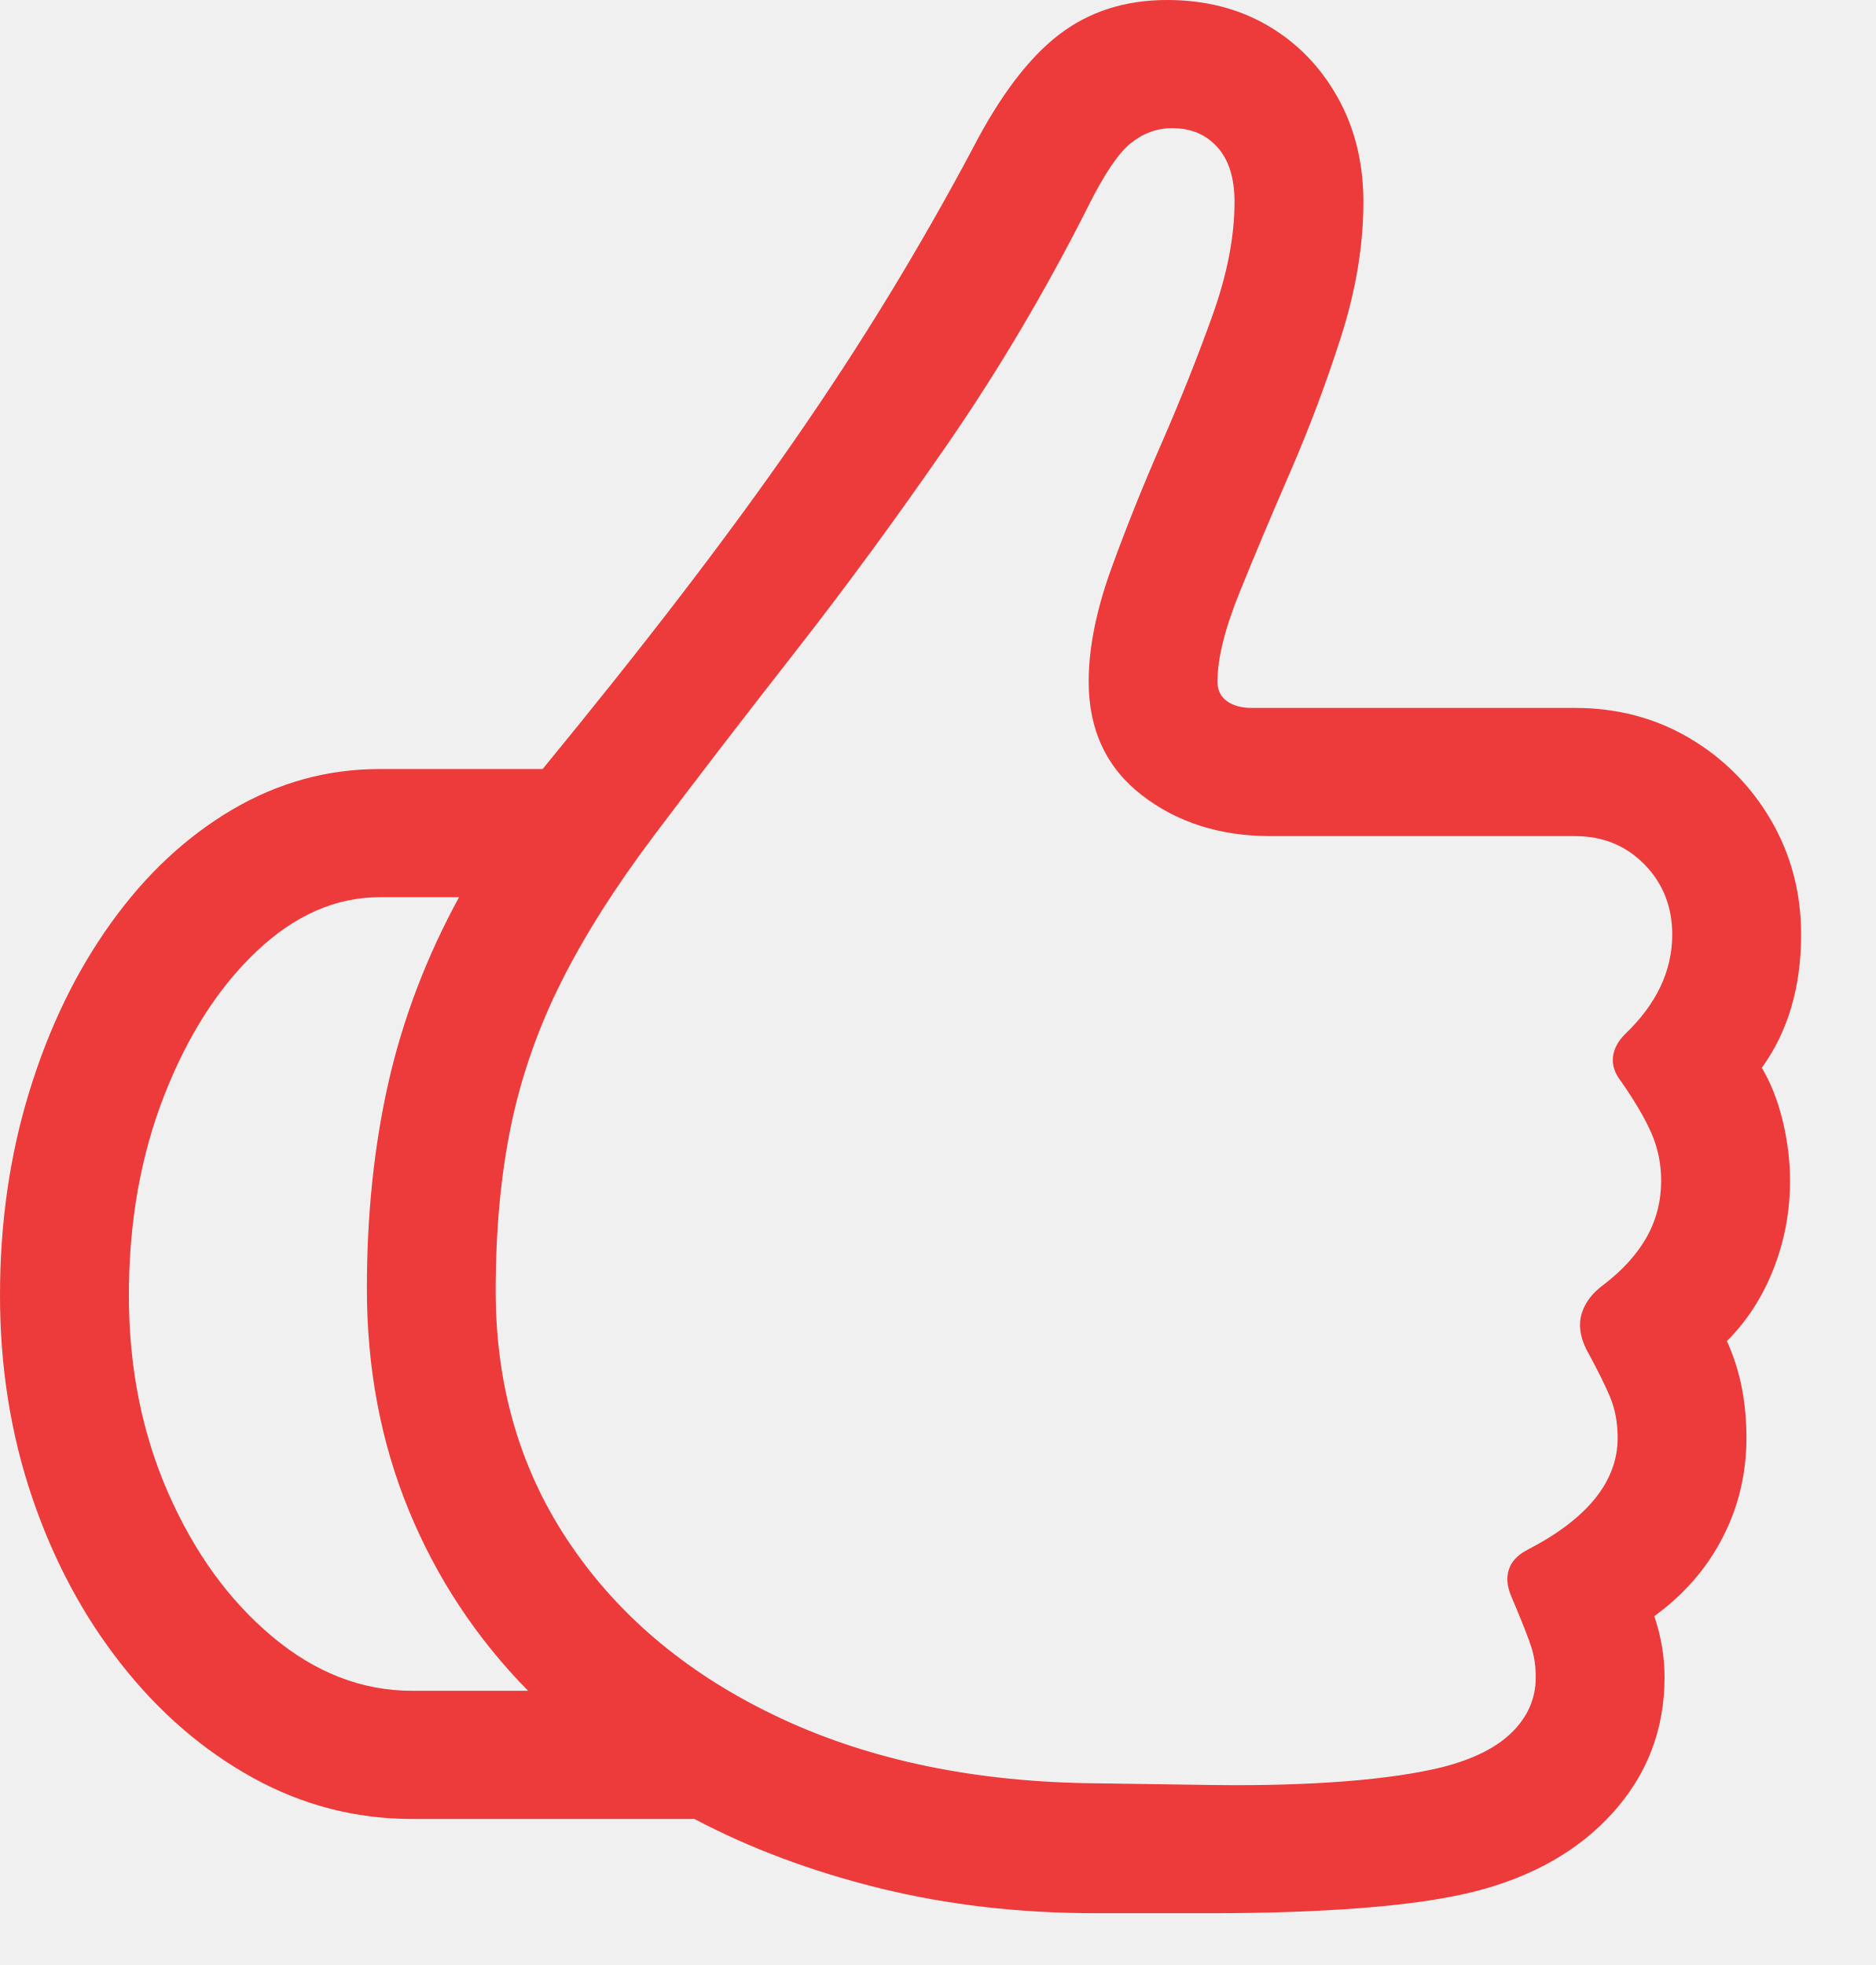
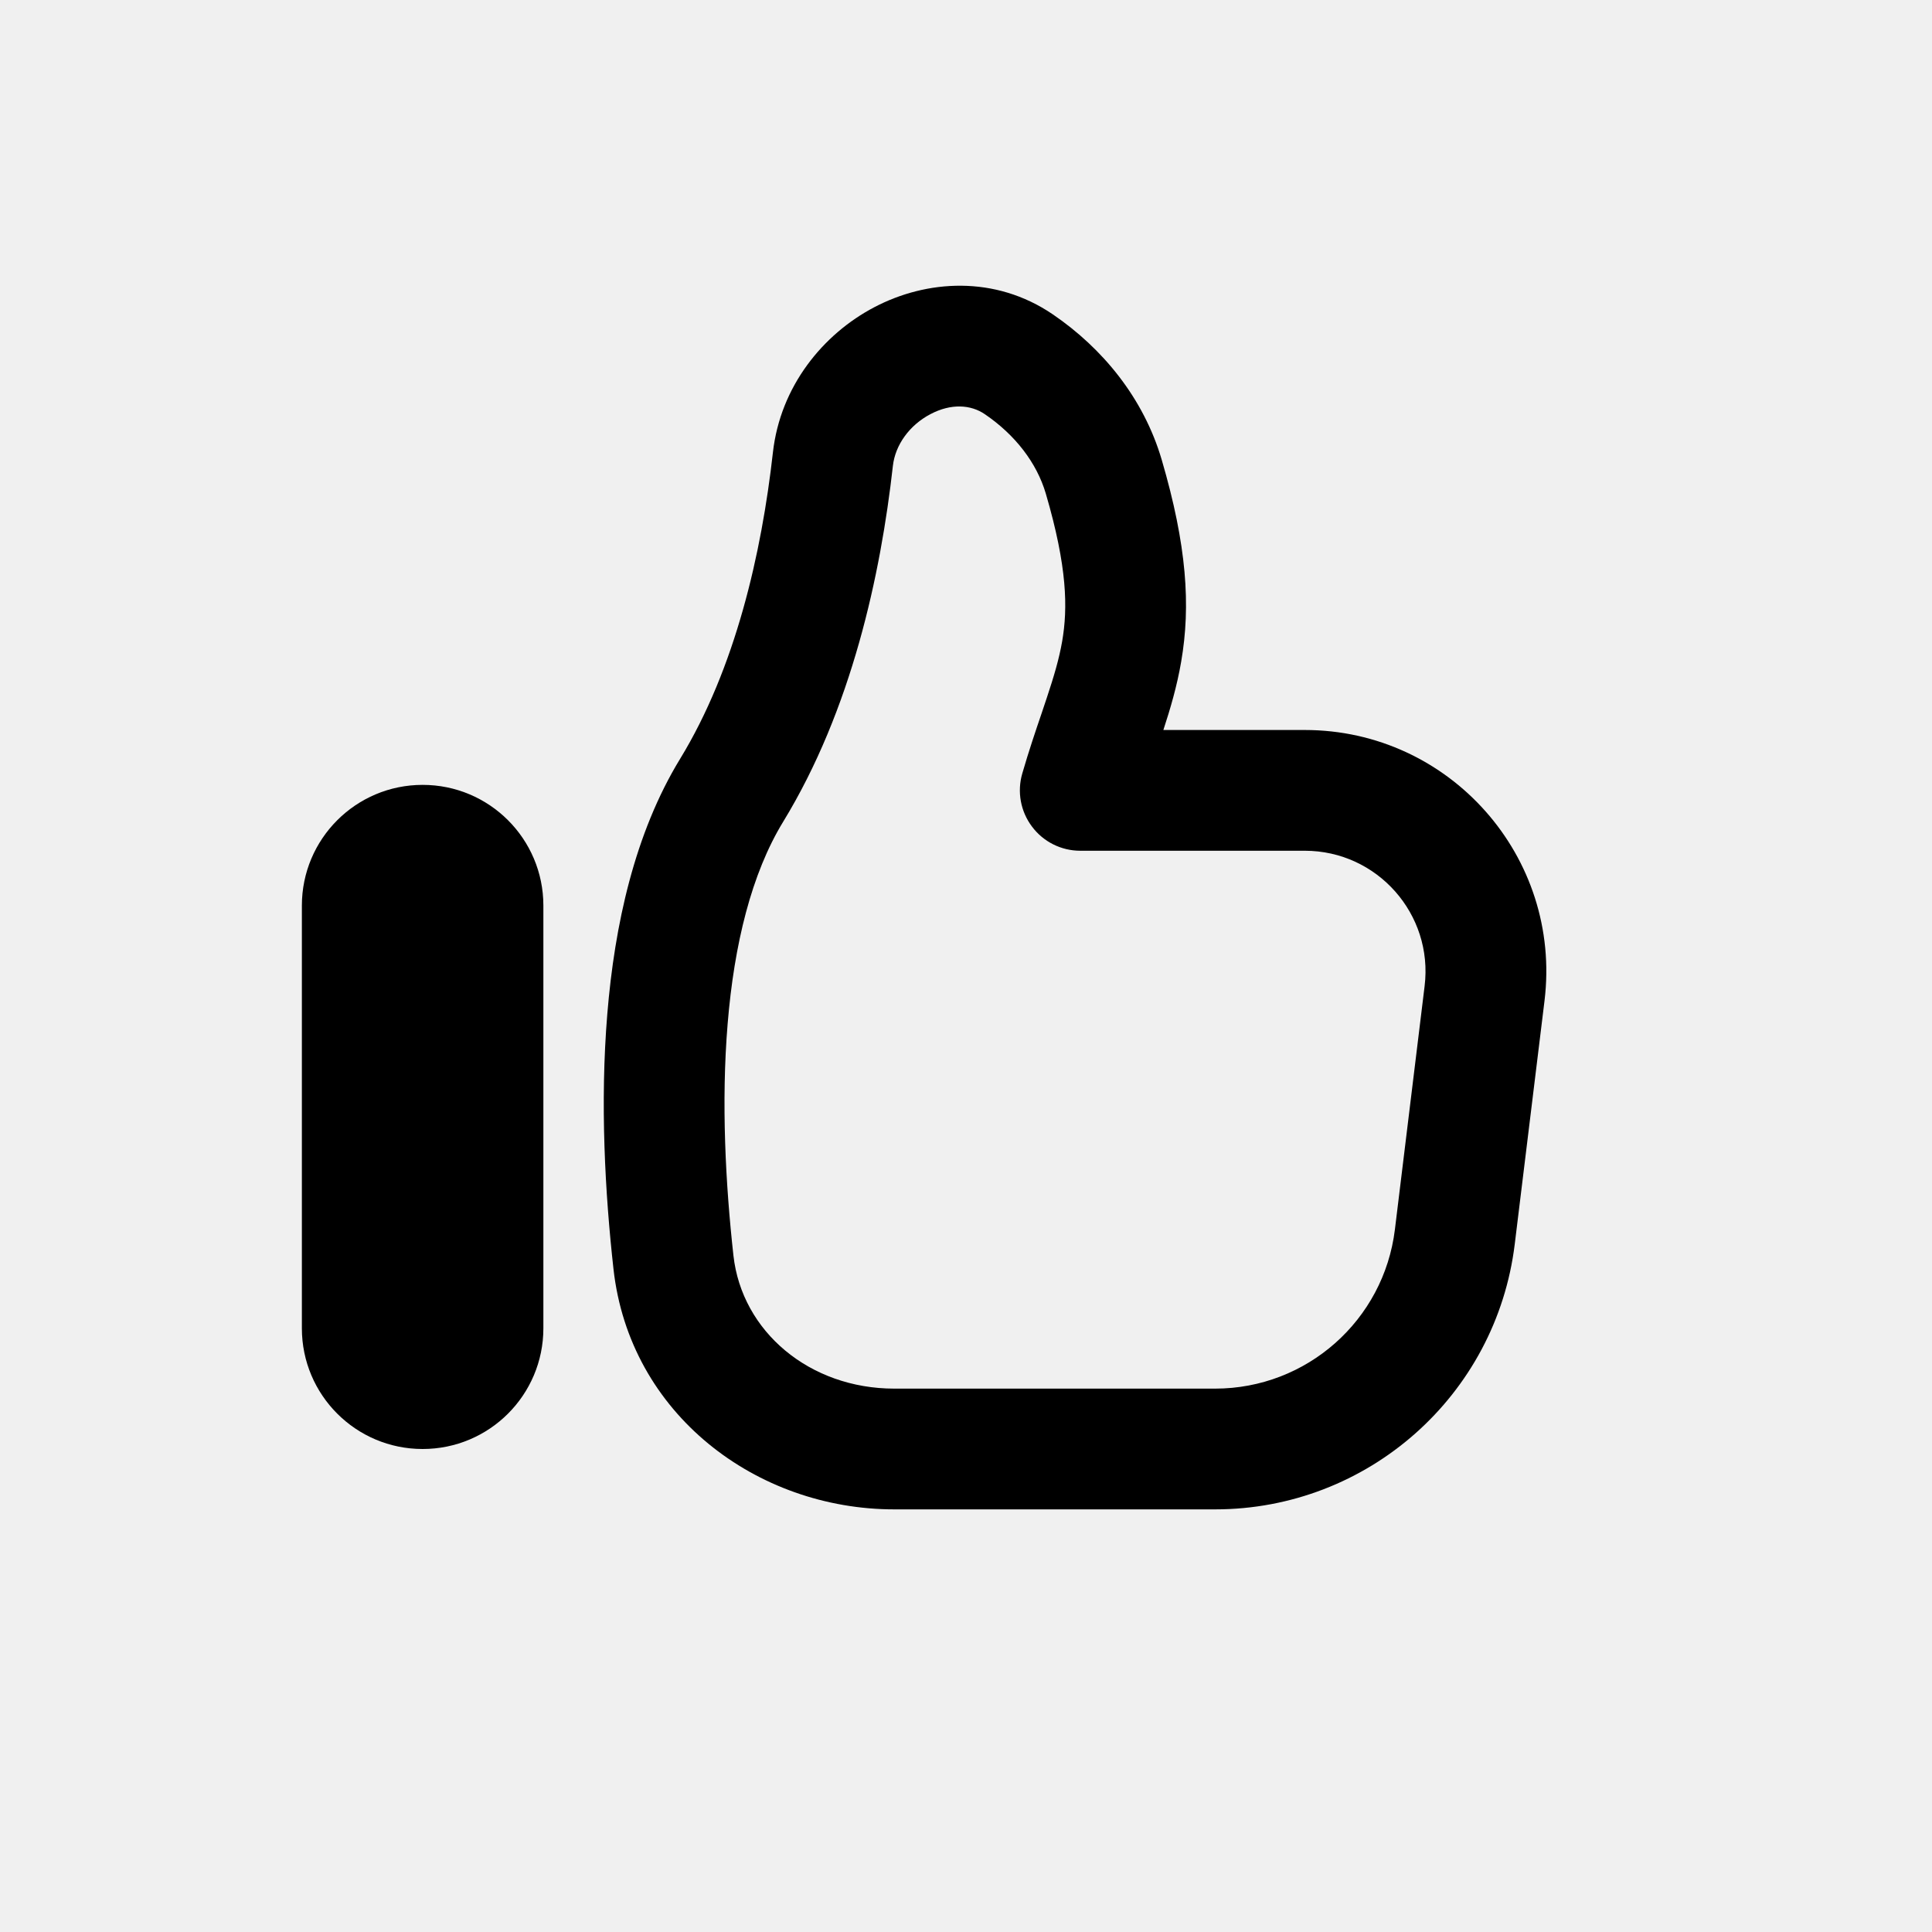
- <svg xmlns="http://www.w3.org/2000/svg" width="21" height="22" viewBox="0 0 21 22" fill="none">
-   <g clip-path="url(#clip0_1369_1081)">
-     <path d="M0 14.502C0 15.3 0.119 16.053 0.358 16.759C0.597 17.465 0.93 18.089 1.357 18.631C1.783 19.173 2.275 19.597 2.833 19.905C3.39 20.212 3.984 20.365 4.614 20.365H7.776C8.4 20.695 9.091 20.953 9.849 21.14C10.607 21.327 11.413 21.42 12.266 21.42H13.585C14.183 21.42 14.733 21.401 15.232 21.363C15.732 21.325 16.151 21.265 16.489 21.183C17.151 21.018 17.675 20.722 18.06 20.294C18.445 19.866 18.638 19.361 18.638 18.778C18.638 18.55 18.6 18.322 18.523 18.094C18.855 17.854 19.11 17.56 19.288 17.215C19.466 16.87 19.555 16.498 19.555 16.099C19.555 15.693 19.482 15.332 19.336 15.015C19.558 14.793 19.732 14.526 19.856 14.212C19.98 13.899 20.043 13.568 20.043 13.219C20.043 12.997 20.015 12.774 19.961 12.549C19.907 12.324 19.829 12.126 19.727 11.955C20.02 11.55 20.167 11.052 20.167 10.463C20.167 9.994 20.054 9.567 19.828 9.18C19.602 8.794 19.297 8.488 18.915 8.263C18.533 8.038 18.106 7.926 17.635 7.926H14.014C13.9 7.926 13.807 7.9 13.738 7.85C13.667 7.799 13.632 7.726 13.632 7.631C13.632 7.371 13.715 7.037 13.881 6.629C14.046 6.22 14.236 5.77 14.449 5.279C14.662 4.788 14.852 4.283 15.018 3.763C15.183 3.244 15.266 2.743 15.266 2.262C15.266 1.825 15.17 1.435 14.979 1.093C14.788 0.751 14.529 0.483 14.201 0.29C13.873 0.097 13.495 0 13.069 0C12.597 0 12.193 0.13 11.855 0.39C11.518 0.649 11.196 1.074 10.891 1.663C10.598 2.214 10.287 2.759 9.959 3.298C9.631 3.836 9.276 4.381 8.894 4.932C8.512 5.483 8.088 6.061 7.623 6.667C7.159 7.272 6.643 7.919 6.076 8.61H4.251C3.665 8.61 3.114 8.762 2.598 9.066C2.083 9.37 1.63 9.793 1.242 10.335C0.853 10.877 0.549 11.504 0.33 12.216C0.11 12.929 0 13.691 0 14.502ZM5.55 14.454C5.55 13.77 5.608 13.152 5.722 12.601C5.837 12.05 6.023 11.516 6.281 11C6.539 10.484 6.885 9.937 7.318 9.361C7.795 8.727 8.319 8.046 8.889 7.317C9.459 6.589 10.031 5.81 10.604 4.98C11.177 4.15 11.703 3.263 12.18 2.319C12.359 1.958 12.518 1.72 12.658 1.606C12.798 1.492 12.954 1.435 13.126 1.435C13.336 1.435 13.505 1.506 13.632 1.649C13.76 1.791 13.823 1.996 13.823 2.262C13.823 2.648 13.741 3.073 13.575 3.535C13.409 3.998 13.22 4.473 13.007 4.961C12.793 5.449 12.604 5.922 12.438 6.381C12.273 6.841 12.19 7.257 12.19 7.631C12.19 8.17 12.387 8.593 12.782 8.9C13.177 9.207 13.658 9.361 14.225 9.361H17.635C17.947 9.361 18.207 9.467 18.414 9.679C18.621 9.891 18.724 10.153 18.724 10.463C18.724 10.869 18.549 11.239 18.199 11.575C18.116 11.657 18.07 11.744 18.06 11.836C18.051 11.928 18.081 12.018 18.151 12.107C18.31 12.335 18.425 12.532 18.495 12.696C18.565 12.861 18.6 13.035 18.6 13.219C18.6 13.447 18.546 13.658 18.438 13.851C18.329 14.044 18.167 14.223 17.95 14.388C17.829 14.477 17.75 14.581 17.712 14.701C17.673 14.822 17.689 14.955 17.759 15.101C17.88 15.322 17.969 15.501 18.027 15.638C18.084 15.774 18.113 15.928 18.113 16.099C18.113 16.586 17.775 17.005 17.1 17.353C16.992 17.41 16.923 17.483 16.895 17.572C16.866 17.66 16.874 17.758 16.919 17.866C17.04 18.151 17.116 18.344 17.148 18.446C17.18 18.547 17.196 18.658 17.196 18.778C17.196 19.013 17.108 19.217 16.933 19.391C16.758 19.566 16.495 19.697 16.145 19.786C15.865 19.855 15.506 19.908 15.07 19.943C14.634 19.977 14.142 19.992 13.594 19.985L12.276 19.966C10.938 19.954 9.765 19.713 8.755 19.244C7.746 18.775 6.959 18.129 6.396 17.305C5.832 16.482 5.55 15.531 5.55 14.454ZM1.443 14.502C1.443 13.685 1.575 12.939 1.839 12.264C2.103 11.589 2.449 11.051 2.876 10.648C3.302 10.246 3.761 10.045 4.251 10.045C4.398 10.045 4.544 10.045 4.691 10.045C4.837 10.045 4.987 10.045 5.14 10.045C4.777 10.71 4.514 11.399 4.351 12.112C4.189 12.825 4.108 13.596 4.108 14.426C4.108 15.319 4.264 16.146 4.576 16.906C4.888 17.666 5.334 18.341 5.913 18.93C5.697 18.93 5.48 18.93 5.264 18.93C5.047 18.93 4.831 18.93 4.614 18.93C4.054 18.93 3.531 18.728 3.047 18.322C2.563 17.917 2.175 17.38 1.882 16.712C1.589 16.043 1.443 15.307 1.443 14.502Z" fill="#ED3A3A" />
-   </g>
-   <defs>
-     <clipPath id="clip0_1369_1081">
-       <rect width="20.167" height="22" fill="white" />
-     </clipPath>
-   </defs>
+ <svg xmlns="http://www.w3.org/2000/svg" width="32" height="32" viewBox="0 0 32 32" fill="none">
+   <path fill-rule="evenodd" clip-rule="evenodd" d="M15.412 6.859C15.065 7.04 14.828 7.369 14.789 7.716C14.587 9.517 14.107 11.752 12.971 13.612C12.447 14.47 12.16 15.641 12.052 16.957C11.944 18.261 12.018 19.622 12.148 20.796C12.288 22.053 13.407 23 14.813 23H20.126C21.642 23 22.92 21.869 23.104 20.364L23.596 16.333C23.742 15.142 22.812 14.091 21.611 14.091H17.892C17.578 14.091 17.281 13.943 17.093 13.691C16.904 13.44 16.844 13.114 16.932 12.812C17.039 12.442 17.153 12.106 17.252 11.816C17.283 11.725 17.312 11.638 17.339 11.556C17.457 11.201 17.542 10.914 17.593 10.621C17.687 10.073 17.679 9.394 17.322 8.176C17.172 7.666 16.815 7.203 16.313 6.861C16.078 6.7 15.752 6.68 15.412 6.859ZM14.484 5.087C15.344 4.636 16.479 4.552 17.441 5.209C18.26 5.768 18.94 6.59 19.241 7.613C19.658 9.035 19.724 10.031 19.564 10.96C19.494 11.368 19.384 11.74 19.269 12.091H21.611C24.013 12.091 25.873 14.192 25.582 16.576L25.089 20.606C24.783 23.115 22.653 25 20.126 25H14.813C12.532 25 10.428 23.424 10.161 21.017C10.022 19.768 9.937 18.269 10.059 16.793C10.179 15.331 10.509 13.806 11.264 12.57C12.18 11.07 12.614 9.169 12.802 7.493C12.925 6.399 13.63 5.534 14.484 5.087Z" fill="black" />
+   <path d="M5 15C5 13.895 5.895 13 7 13C8.105 13 9 13.895 9 15V22C9 23.105 8.105 24 7 24C5.895 24 5 23.105 5 22V15Z" fill="black" />
</svg>
